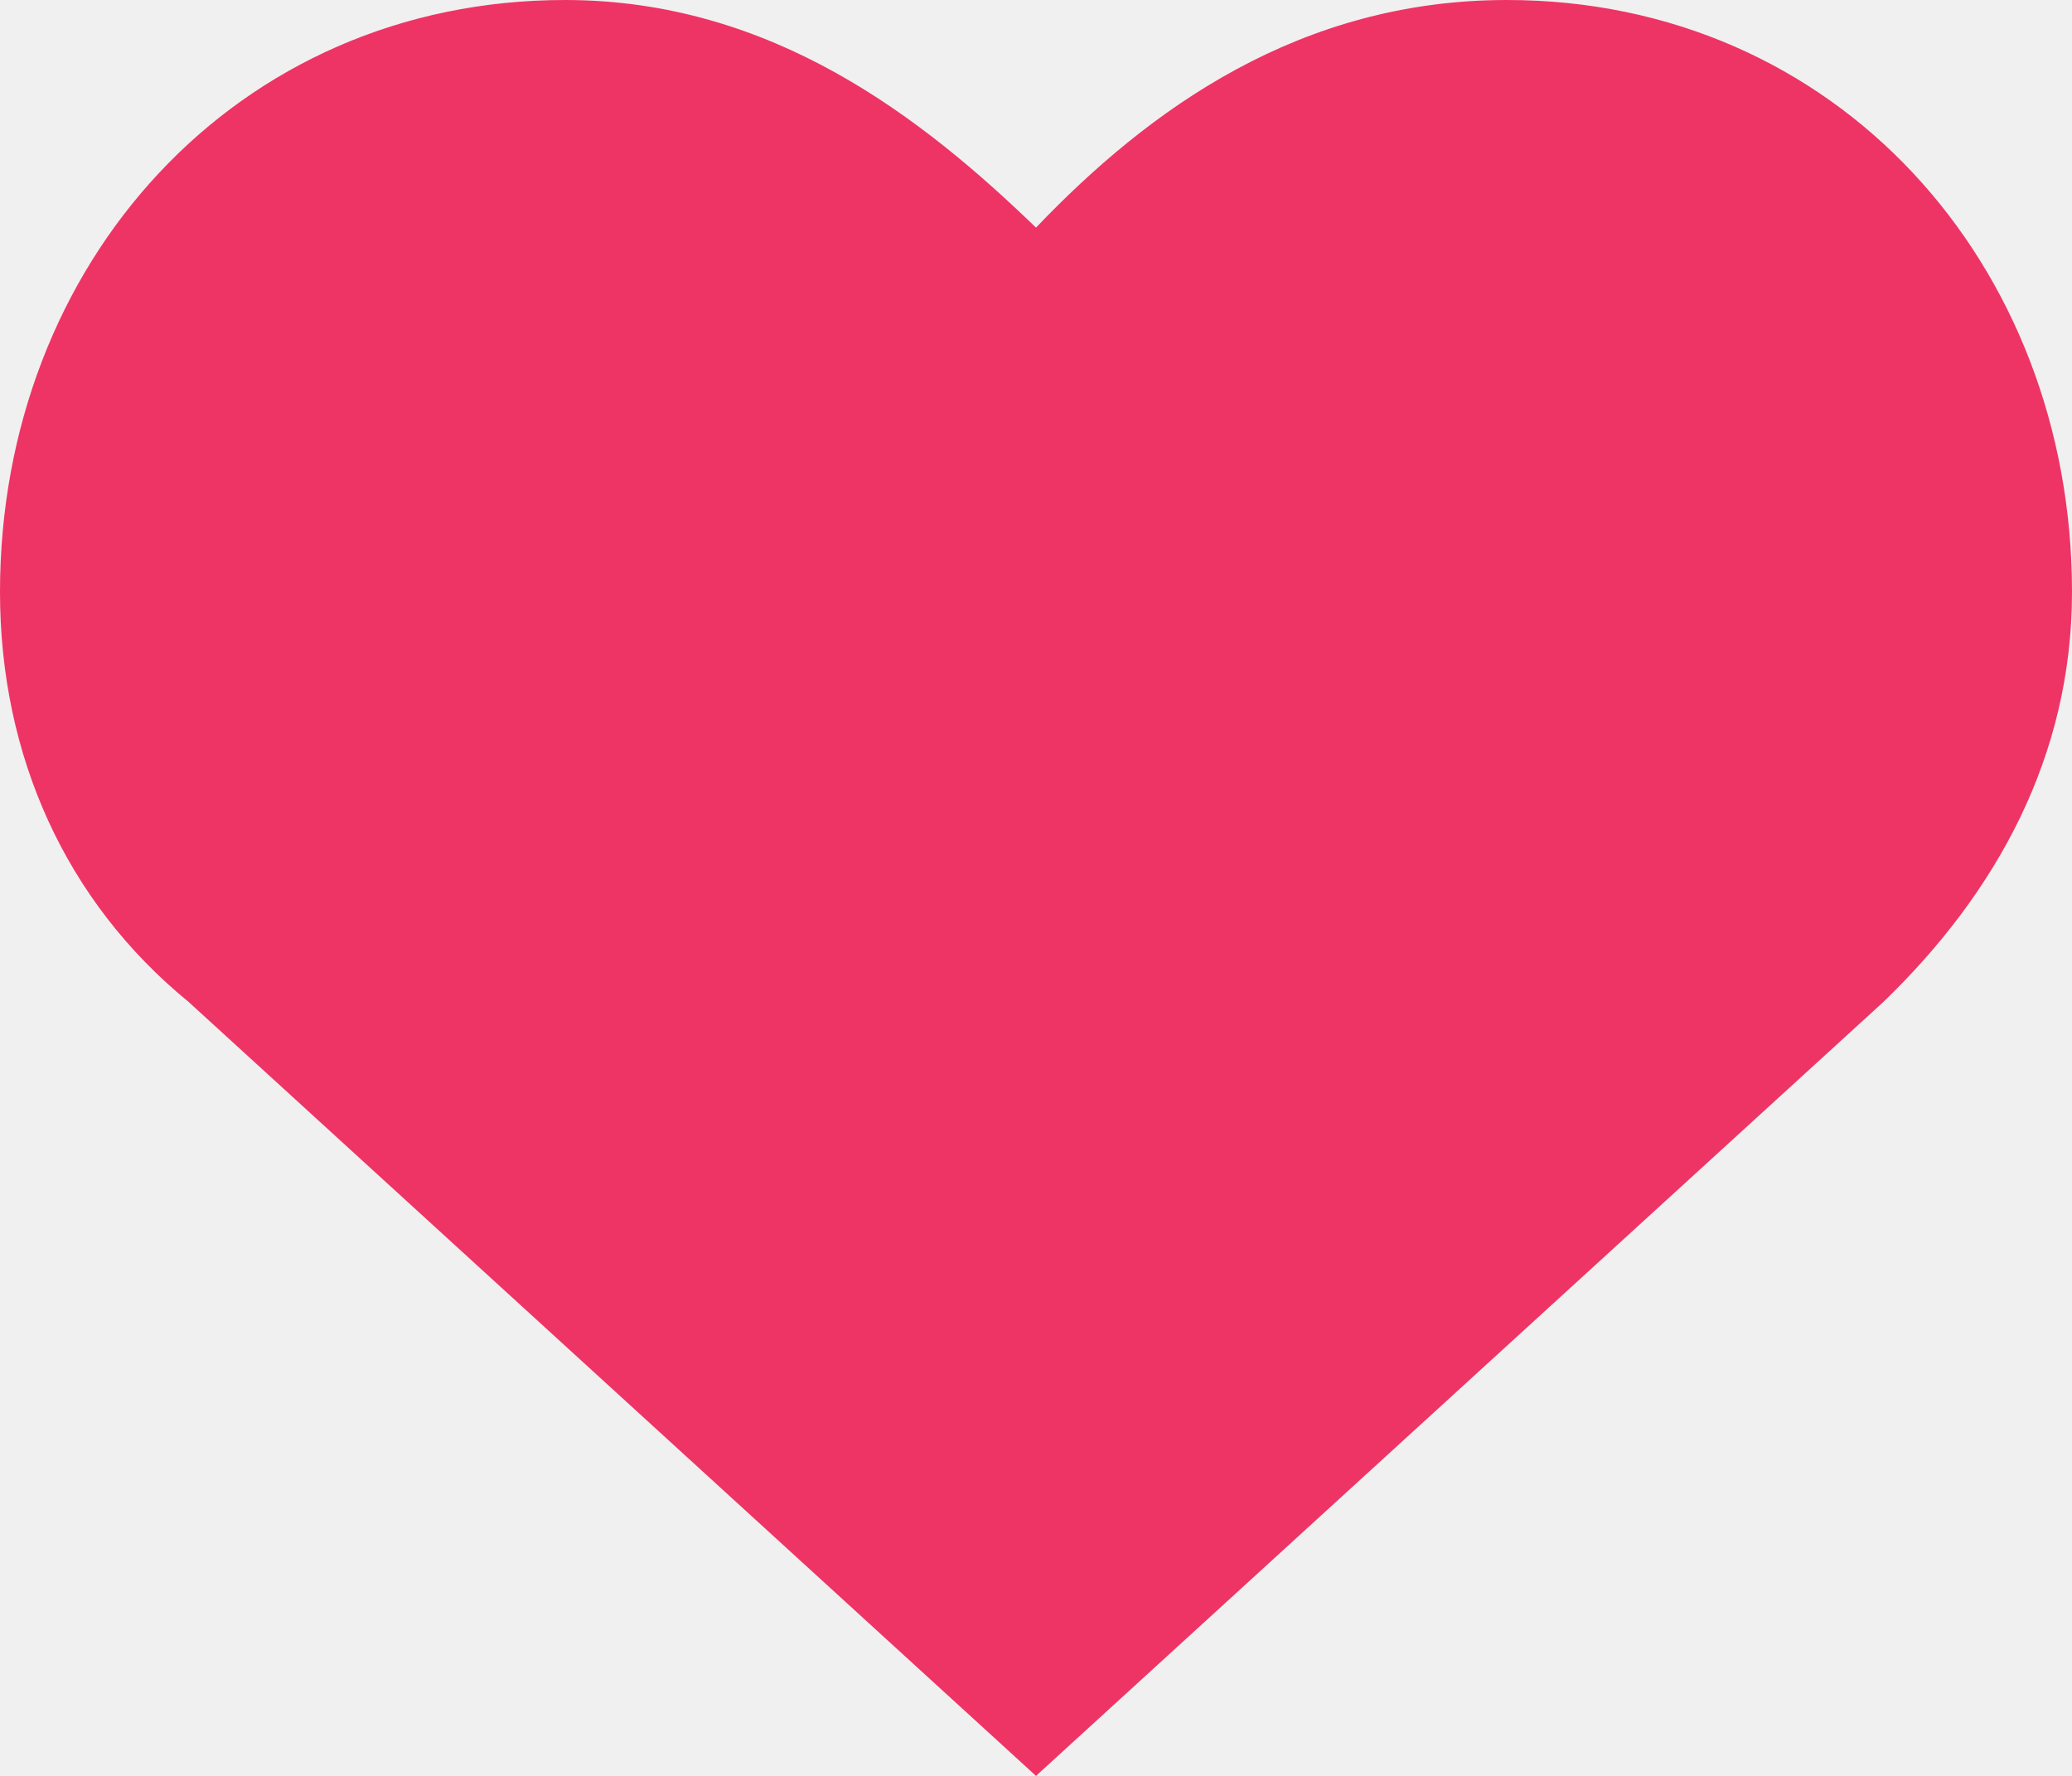
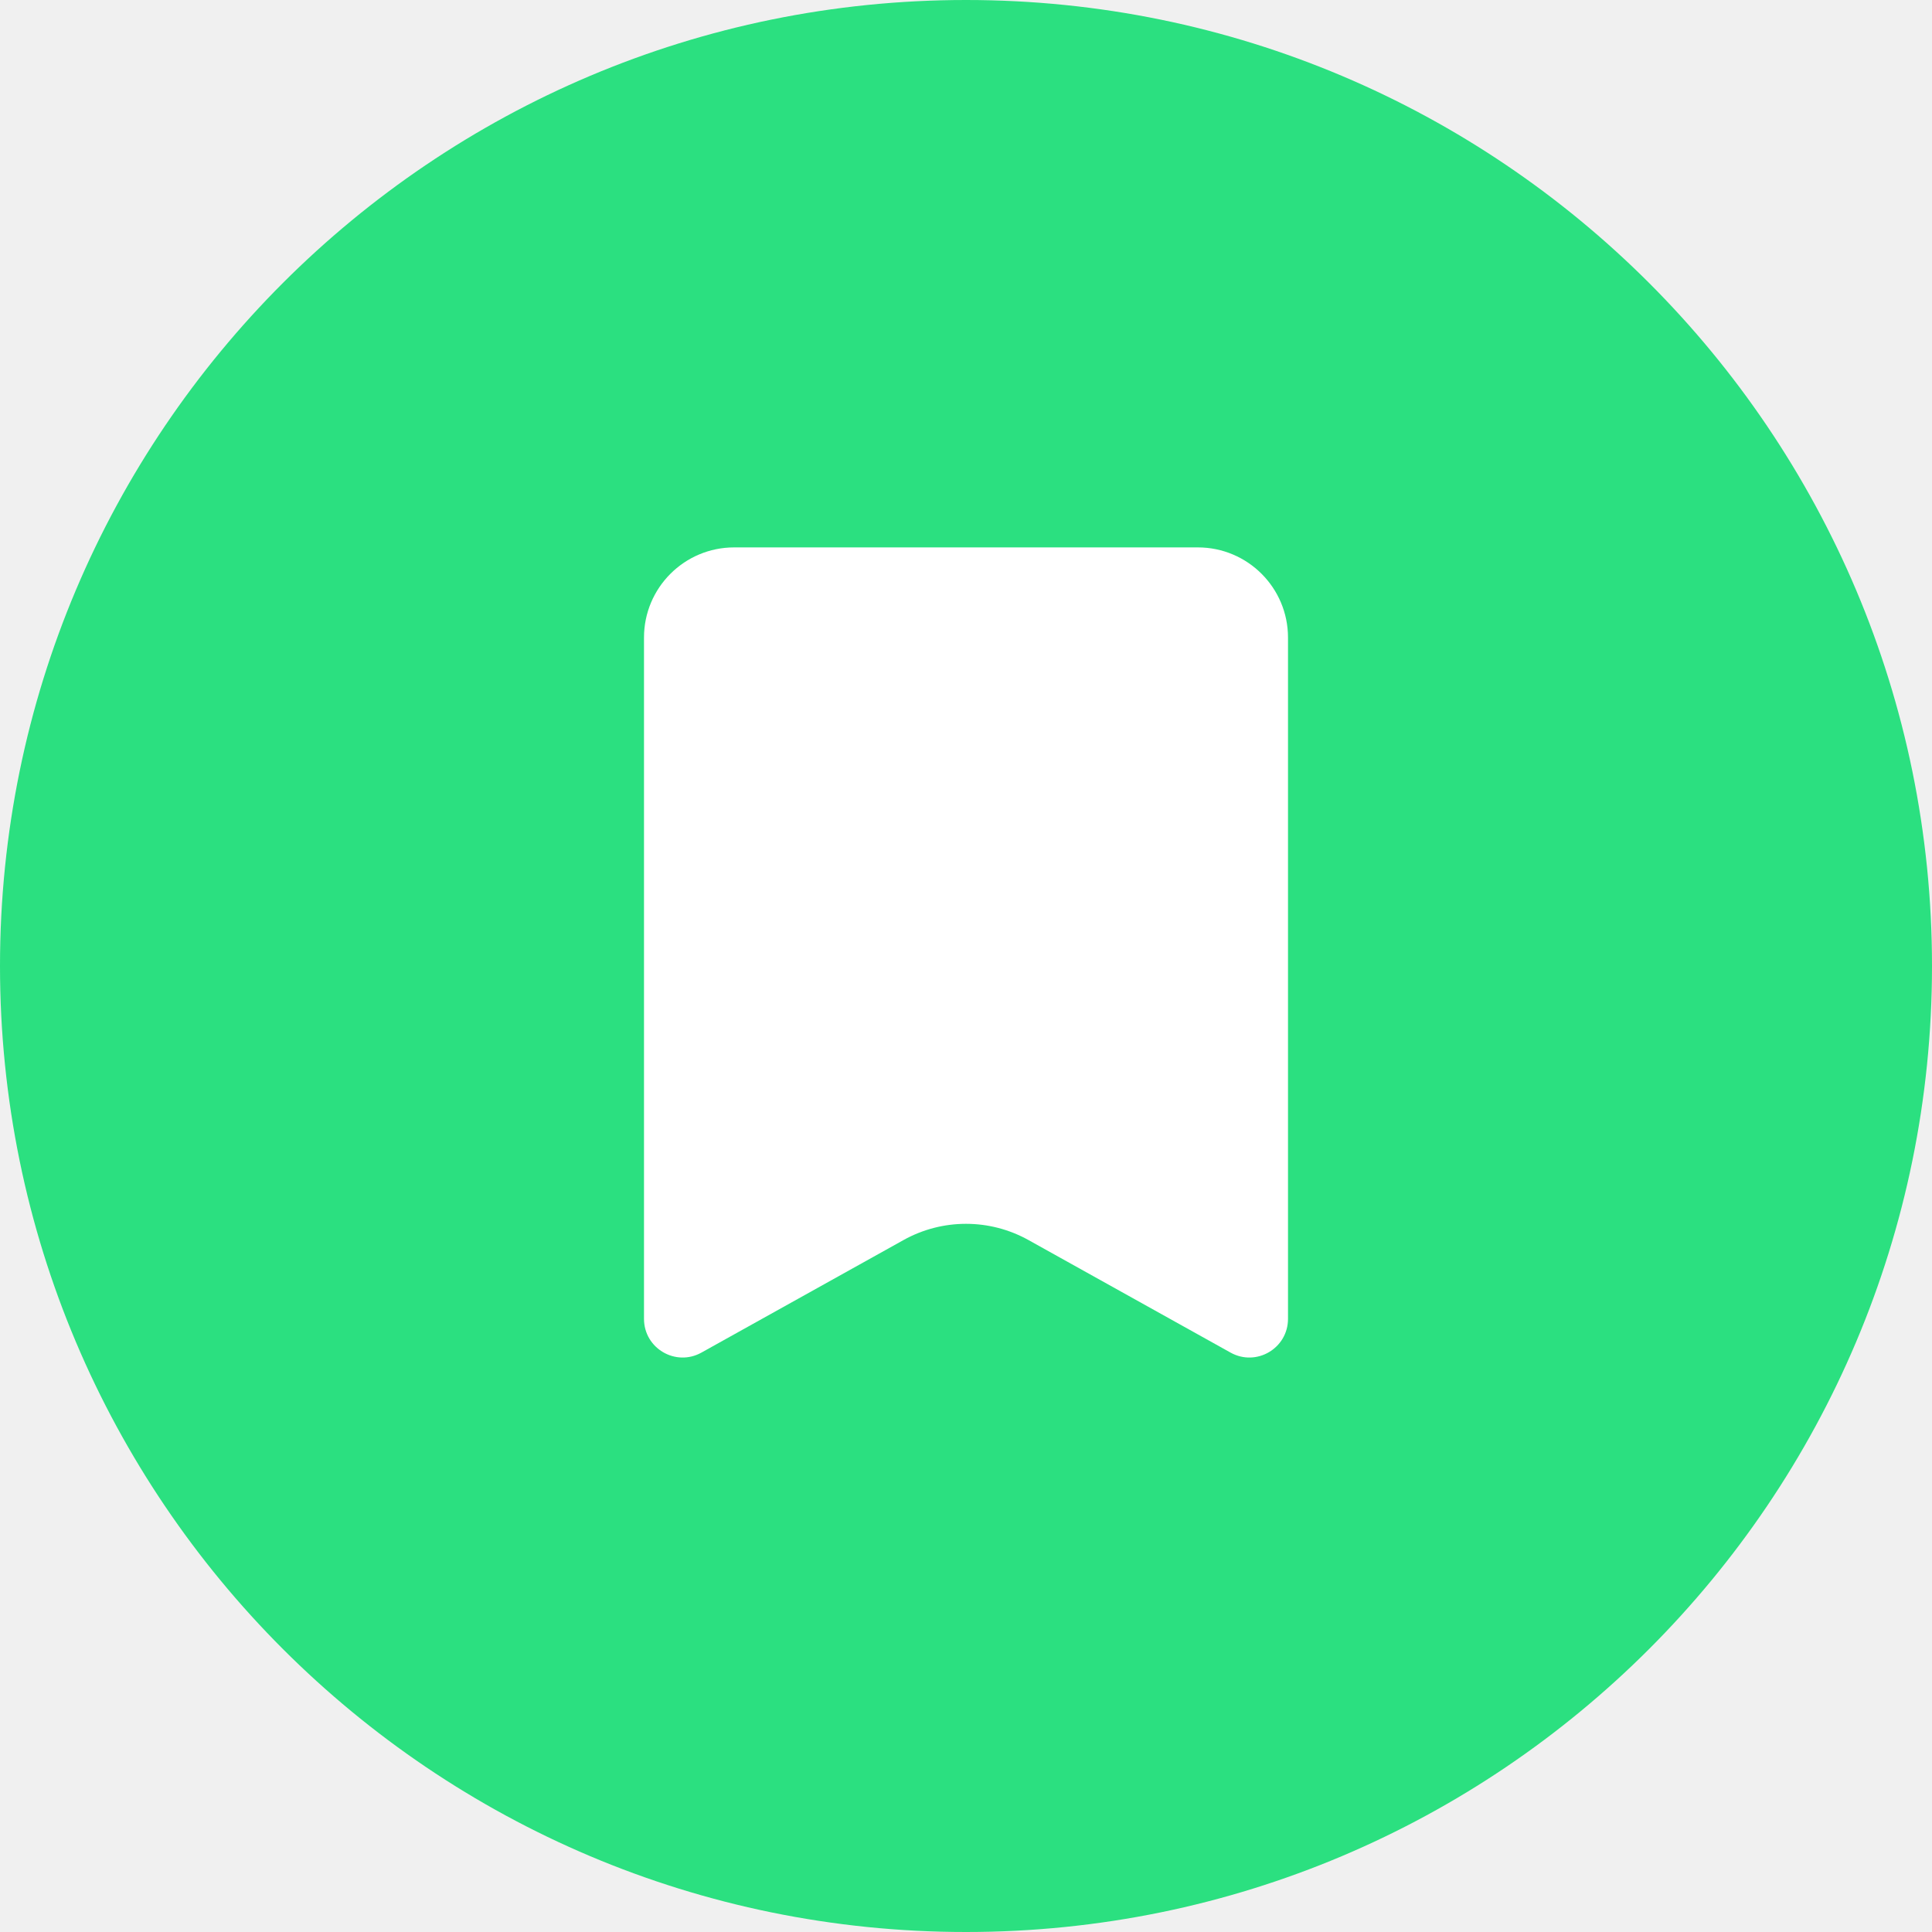
- <svg xmlns="http://www.w3.org/2000/svg" width="14" height="12" viewBox="0 0 14 12" fill="none">
-   <path d="M10.182 0C8.782 0 7.764 0.738 7 1.538C6.236 0.8 5.218 0 3.818 0C1.591 0 0 1.785 0 4C0 5.108 0.445 6.092 1.273 6.769L7 12L12.727 6.769C13.491 6.031 14 5.108 14 4C14 1.785 12.409 0 10.182 0Z" fill="#EE3465" />
+ <svg xmlns="http://www.w3.org/2000/svg" width="30" height="30" viewBox="0 0 30 30" fill="none">
+   <rect width="30" height="30" rx="15" fill="#2BE080" />
+   <path d="M10 9.9C10 9.127 10.627 8.5 11.4 8.5H18.6C19.373 8.5 20 9.127 20 9.9V20.479C20 20.937 19.508 21.226 19.108 21.003L15.973 19.257C15.368 18.919 14.632 18.919 14.027 19.257L10.892 21.003C10.492 21.226 10 20.937 10 20.479V9.9Z" fill="white" />
</svg>
